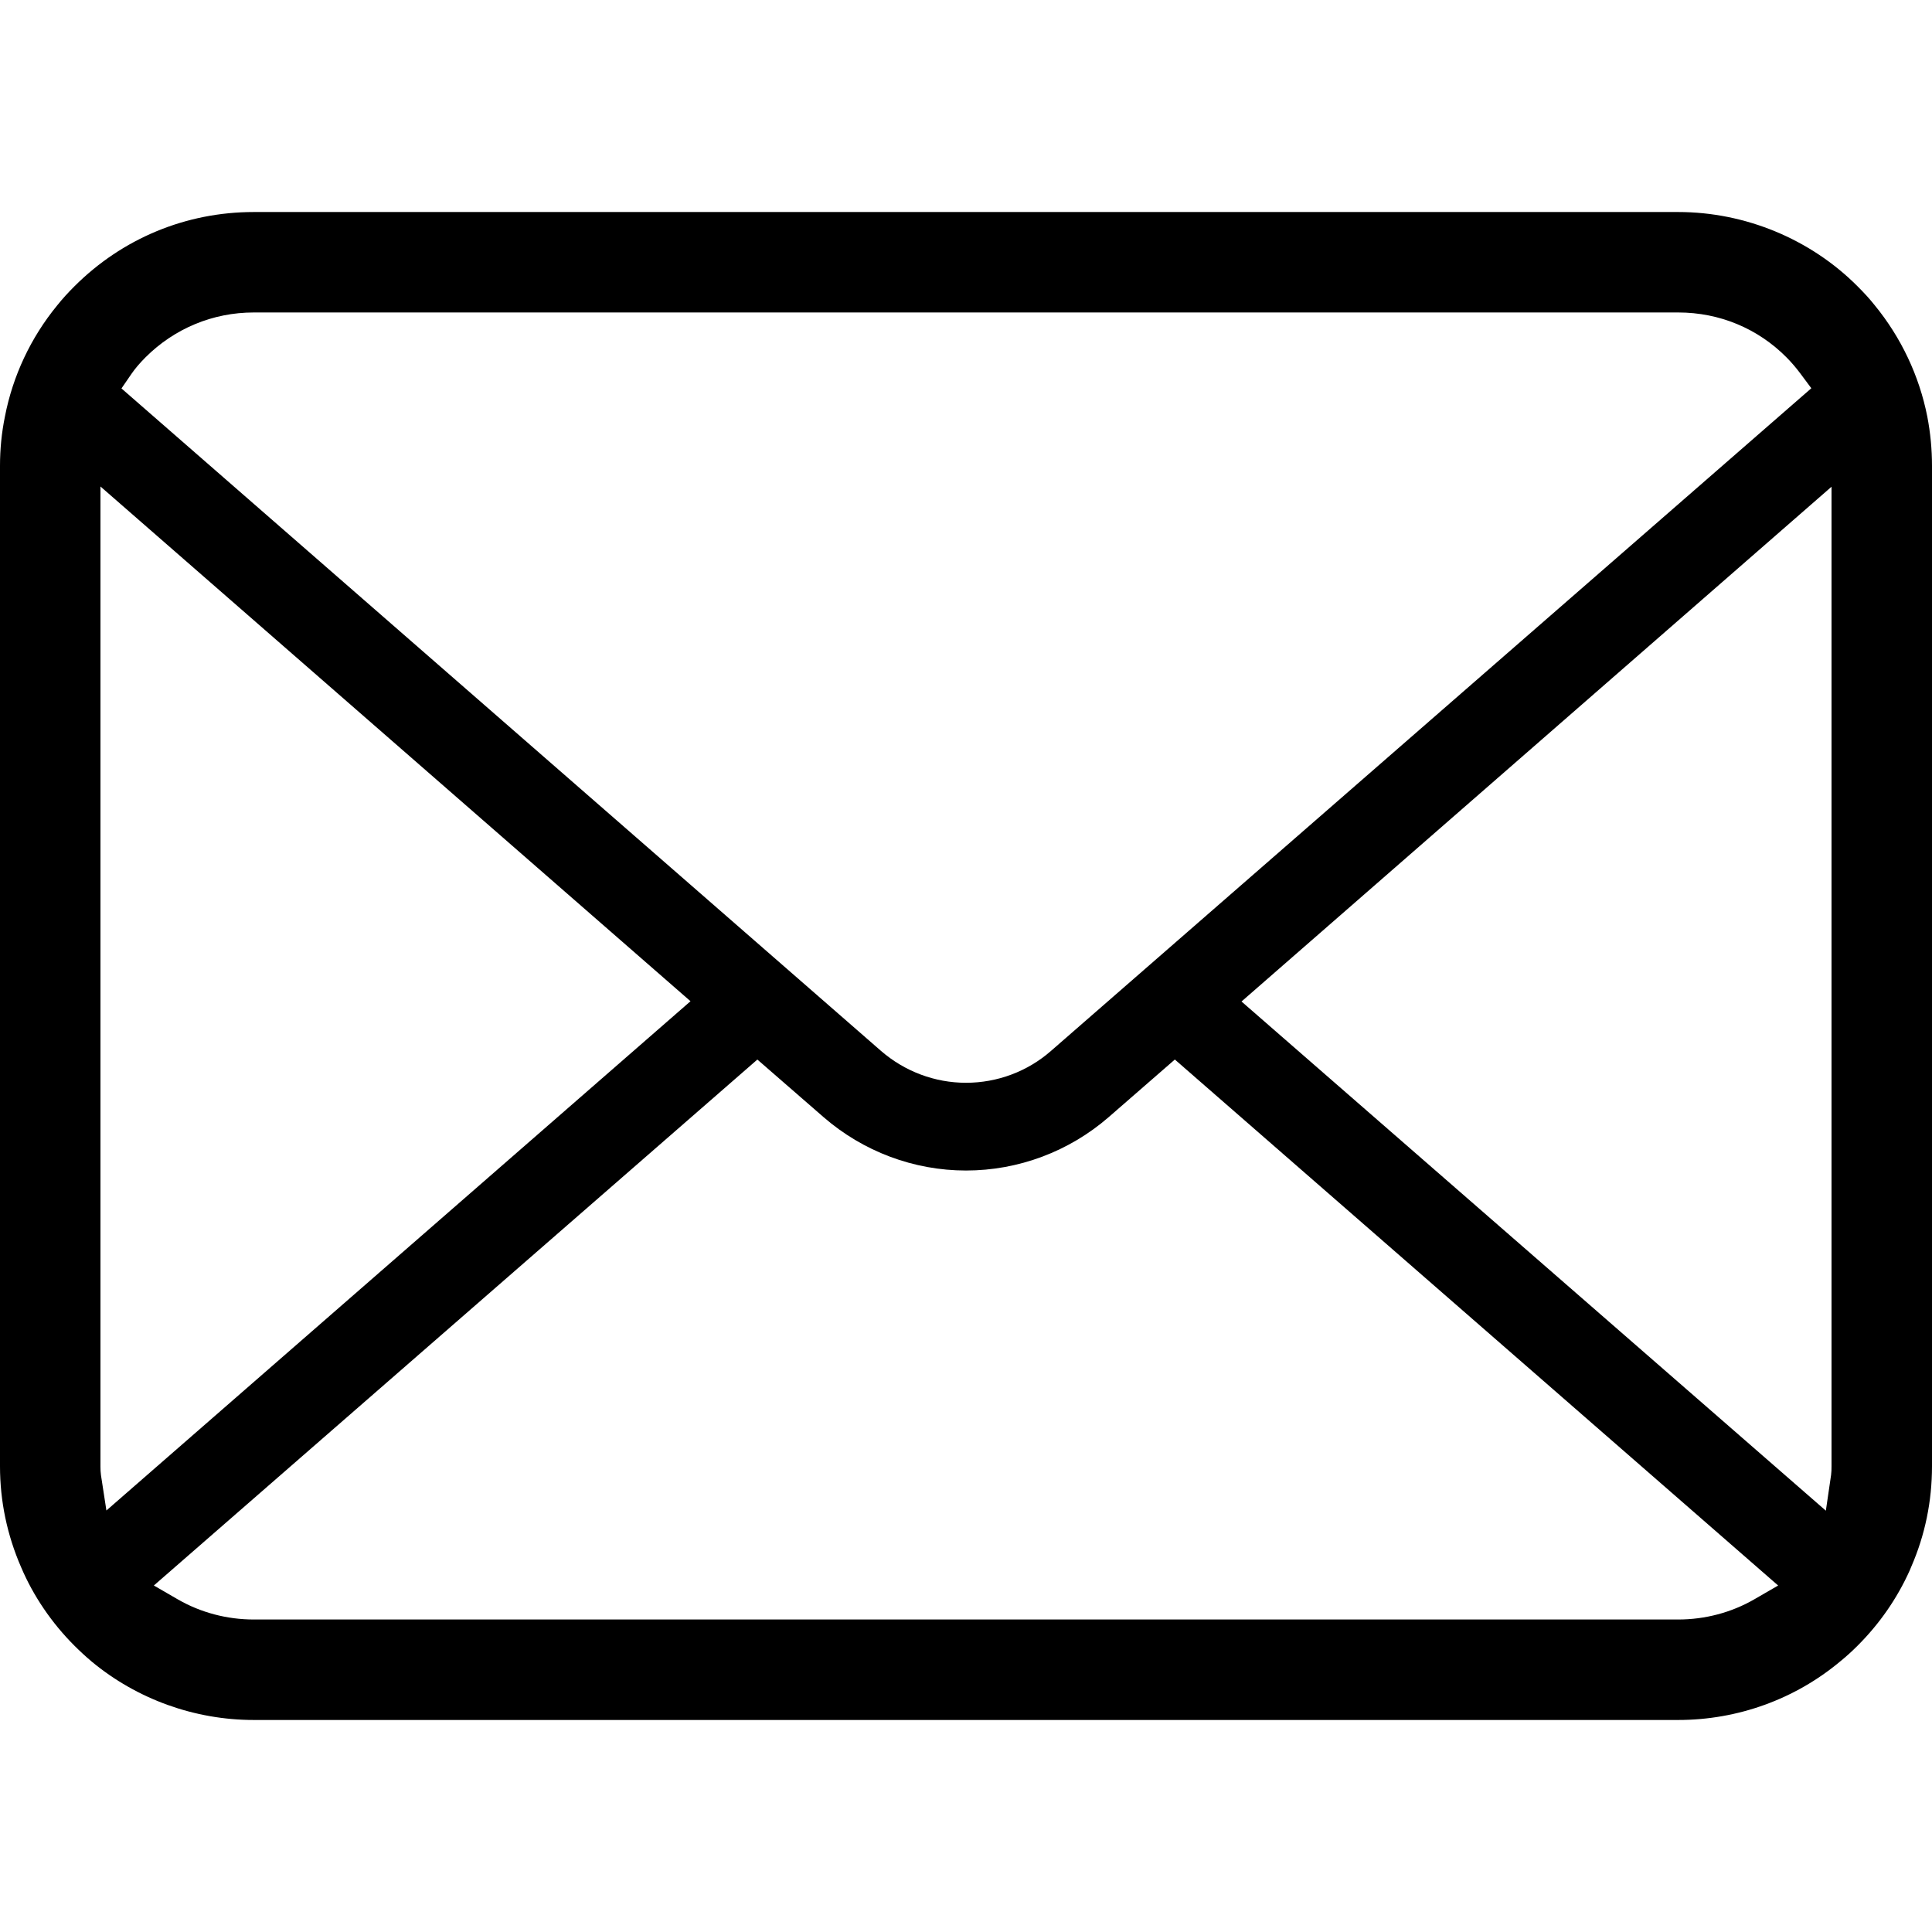
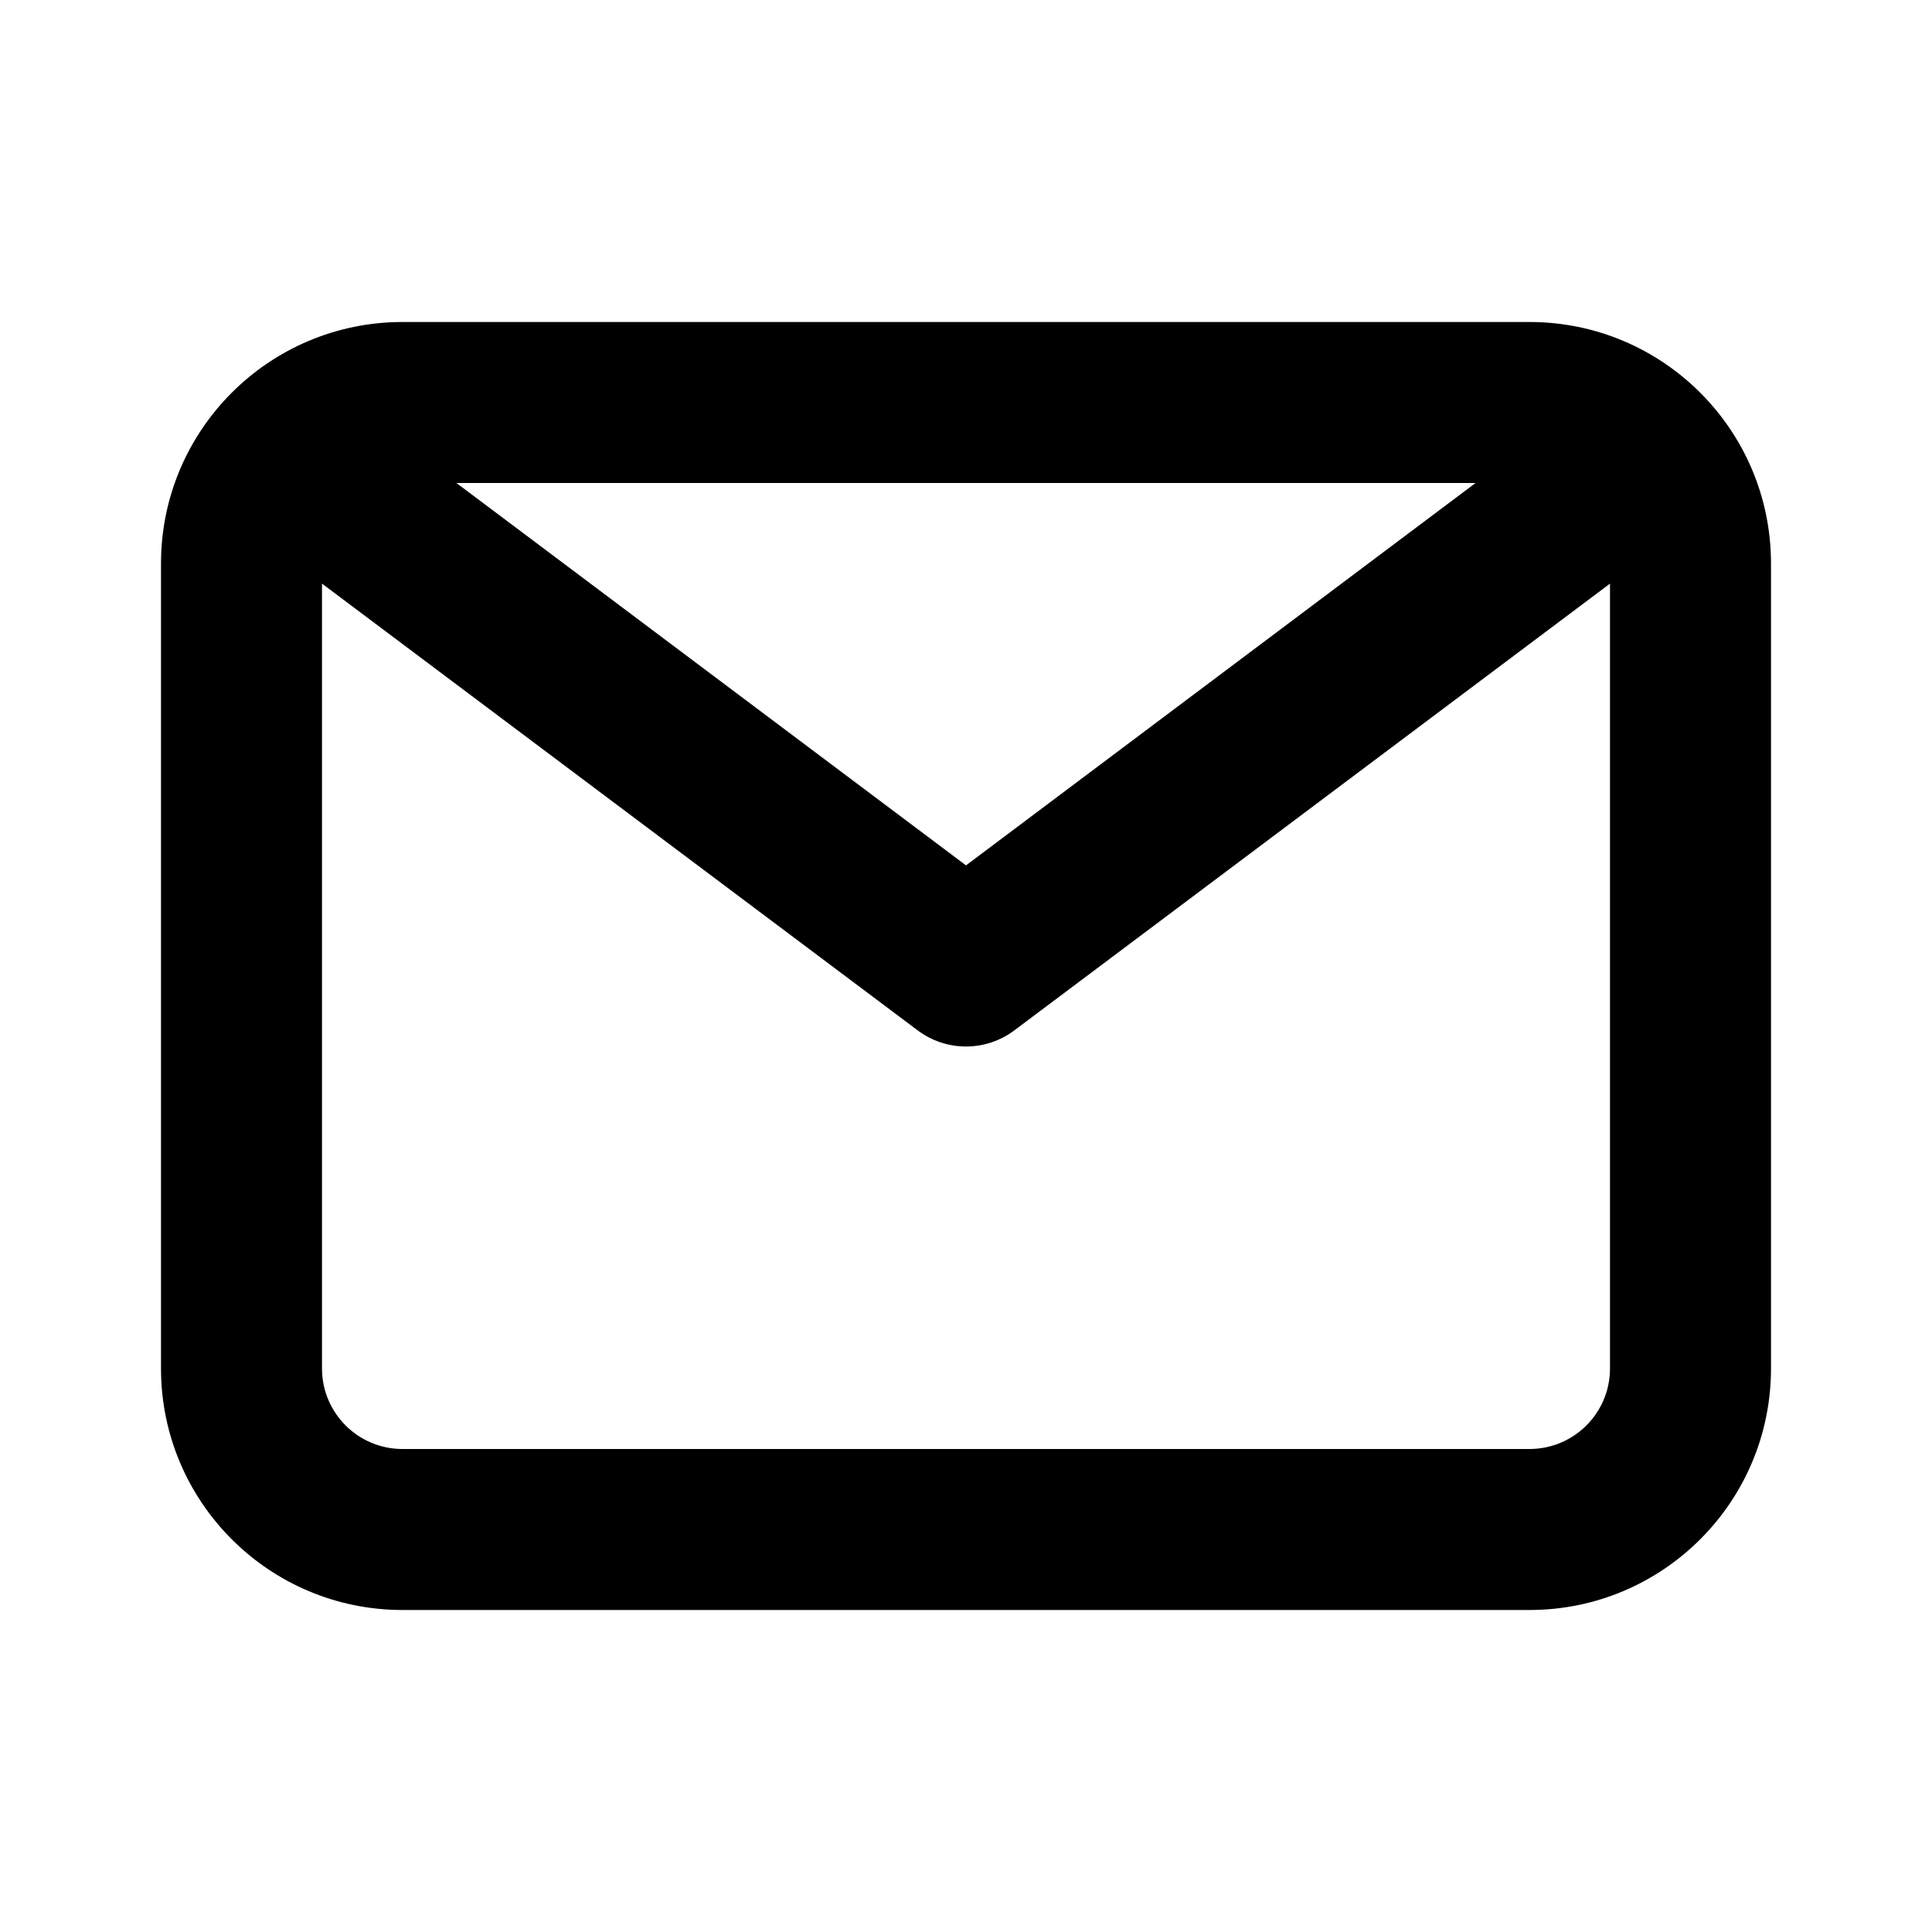
- <svg xmlns="http://www.w3.org/2000/svg" height="800px" width="800px" version="1.1" id="_x32_" viewBox="0 0 512 512" xml:space="preserve">
-   <style type="text/css">
- 	.st0{fill:#000000;}
- </style>
-   <g>
-     <path class="st0" d="M510.746,110.361c-2.128-10.754-6.926-20.918-13.926-29.463c-1.422-1.794-2.909-3.39-4.535-5.009   c-12.454-12.52-29.778-19.701-47.531-19.701H67.244c-17.951,0-34.834,7-47.539,19.708c-1.608,1.604-3.099,3.216-4.575,5.067   c-6.97,8.509-11.747,18.659-13.824,29.428C0.438,114.62,0,119.002,0,123.435v265.137c0,9.224,1.874,18.206,5.589,26.745   c3.215,7.583,8.093,14.772,14.112,20.788c1.516,1.509,3.022,2.901,4.63,4.258c12.034,9.966,27.272,15.45,42.913,15.45h377.51   c15.742,0,30.965-5.505,42.967-15.56c1.604-1.298,3.091-2.661,4.578-4.148c5.818-5.812,10.442-12.49,13.766-19.854l0.438-1.05   c3.646-8.377,5.497-17.33,5.497-26.628V123.435C512,119.06,511.578,114.649,510.746,110.361z M34.823,99.104   c0.951-1.392,2.165-2.821,3.714-4.382c7.689-7.685,17.886-11.914,28.706-11.914h377.51c10.915,0,21.115,4.236,28.719,11.929   c1.313,1.327,2.567,2.8,3.661,4.272l2.887,3.88l-201.5,175.616c-6.212,5.446-14.21,8.443-22.523,8.443   c-8.231,0-16.222-2.99-22.508-8.436L32.19,102.939L34.823,99.104z M26.755,390.913c-0.109-0.722-0.134-1.524-0.134-2.341V128.925   l156.37,136.411L28.199,400.297L26.755,390.913z M464.899,423.84c-6.052,3.492-13.022,5.344-20.145,5.344H67.244   c-7.127,0-14.094-1.852-20.142-5.344l-6.328-3.668l159.936-139.379l17.528,15.246c10.514,9.128,23.922,14.16,37.761,14.16   c13.89,0,27.32-5.032,37.827-14.16l17.521-15.253L471.228,420.18L464.899,423.84z M485.372,388.572   c0,0.803-0.015,1.597-0.116,2.304l-1.386,9.472L329.012,265.409l156.36-136.418V388.572z" />
+ <svg xmlns="http://www.w3.org/2000/svg" fill="#000000" width="800px" height="800px" viewBox="0 0 24 24">
+   <g data-name="Layer 2">
+     <g data-name="email">
+       <rect width="24" height="24" opacity="0" />
+       <path d="M19 4H5a3 3 0 0 0-3 3v10a3 3 0 0 0 3 3h14a3 3 0 0 0 3-3V7a3 3 0 0 0-3-3zm-.67 2L12 10.75 5.67 6zM19 18H5a1 1 0 0 1-1-1V7.25l7.4 5.55a1 1 0 0 0 .6.2 1 1 0 0 0 .6-.2L20 7.25V17a1 1 0 0 1-1 1z" />
+     </g>
  </g>
</svg>
